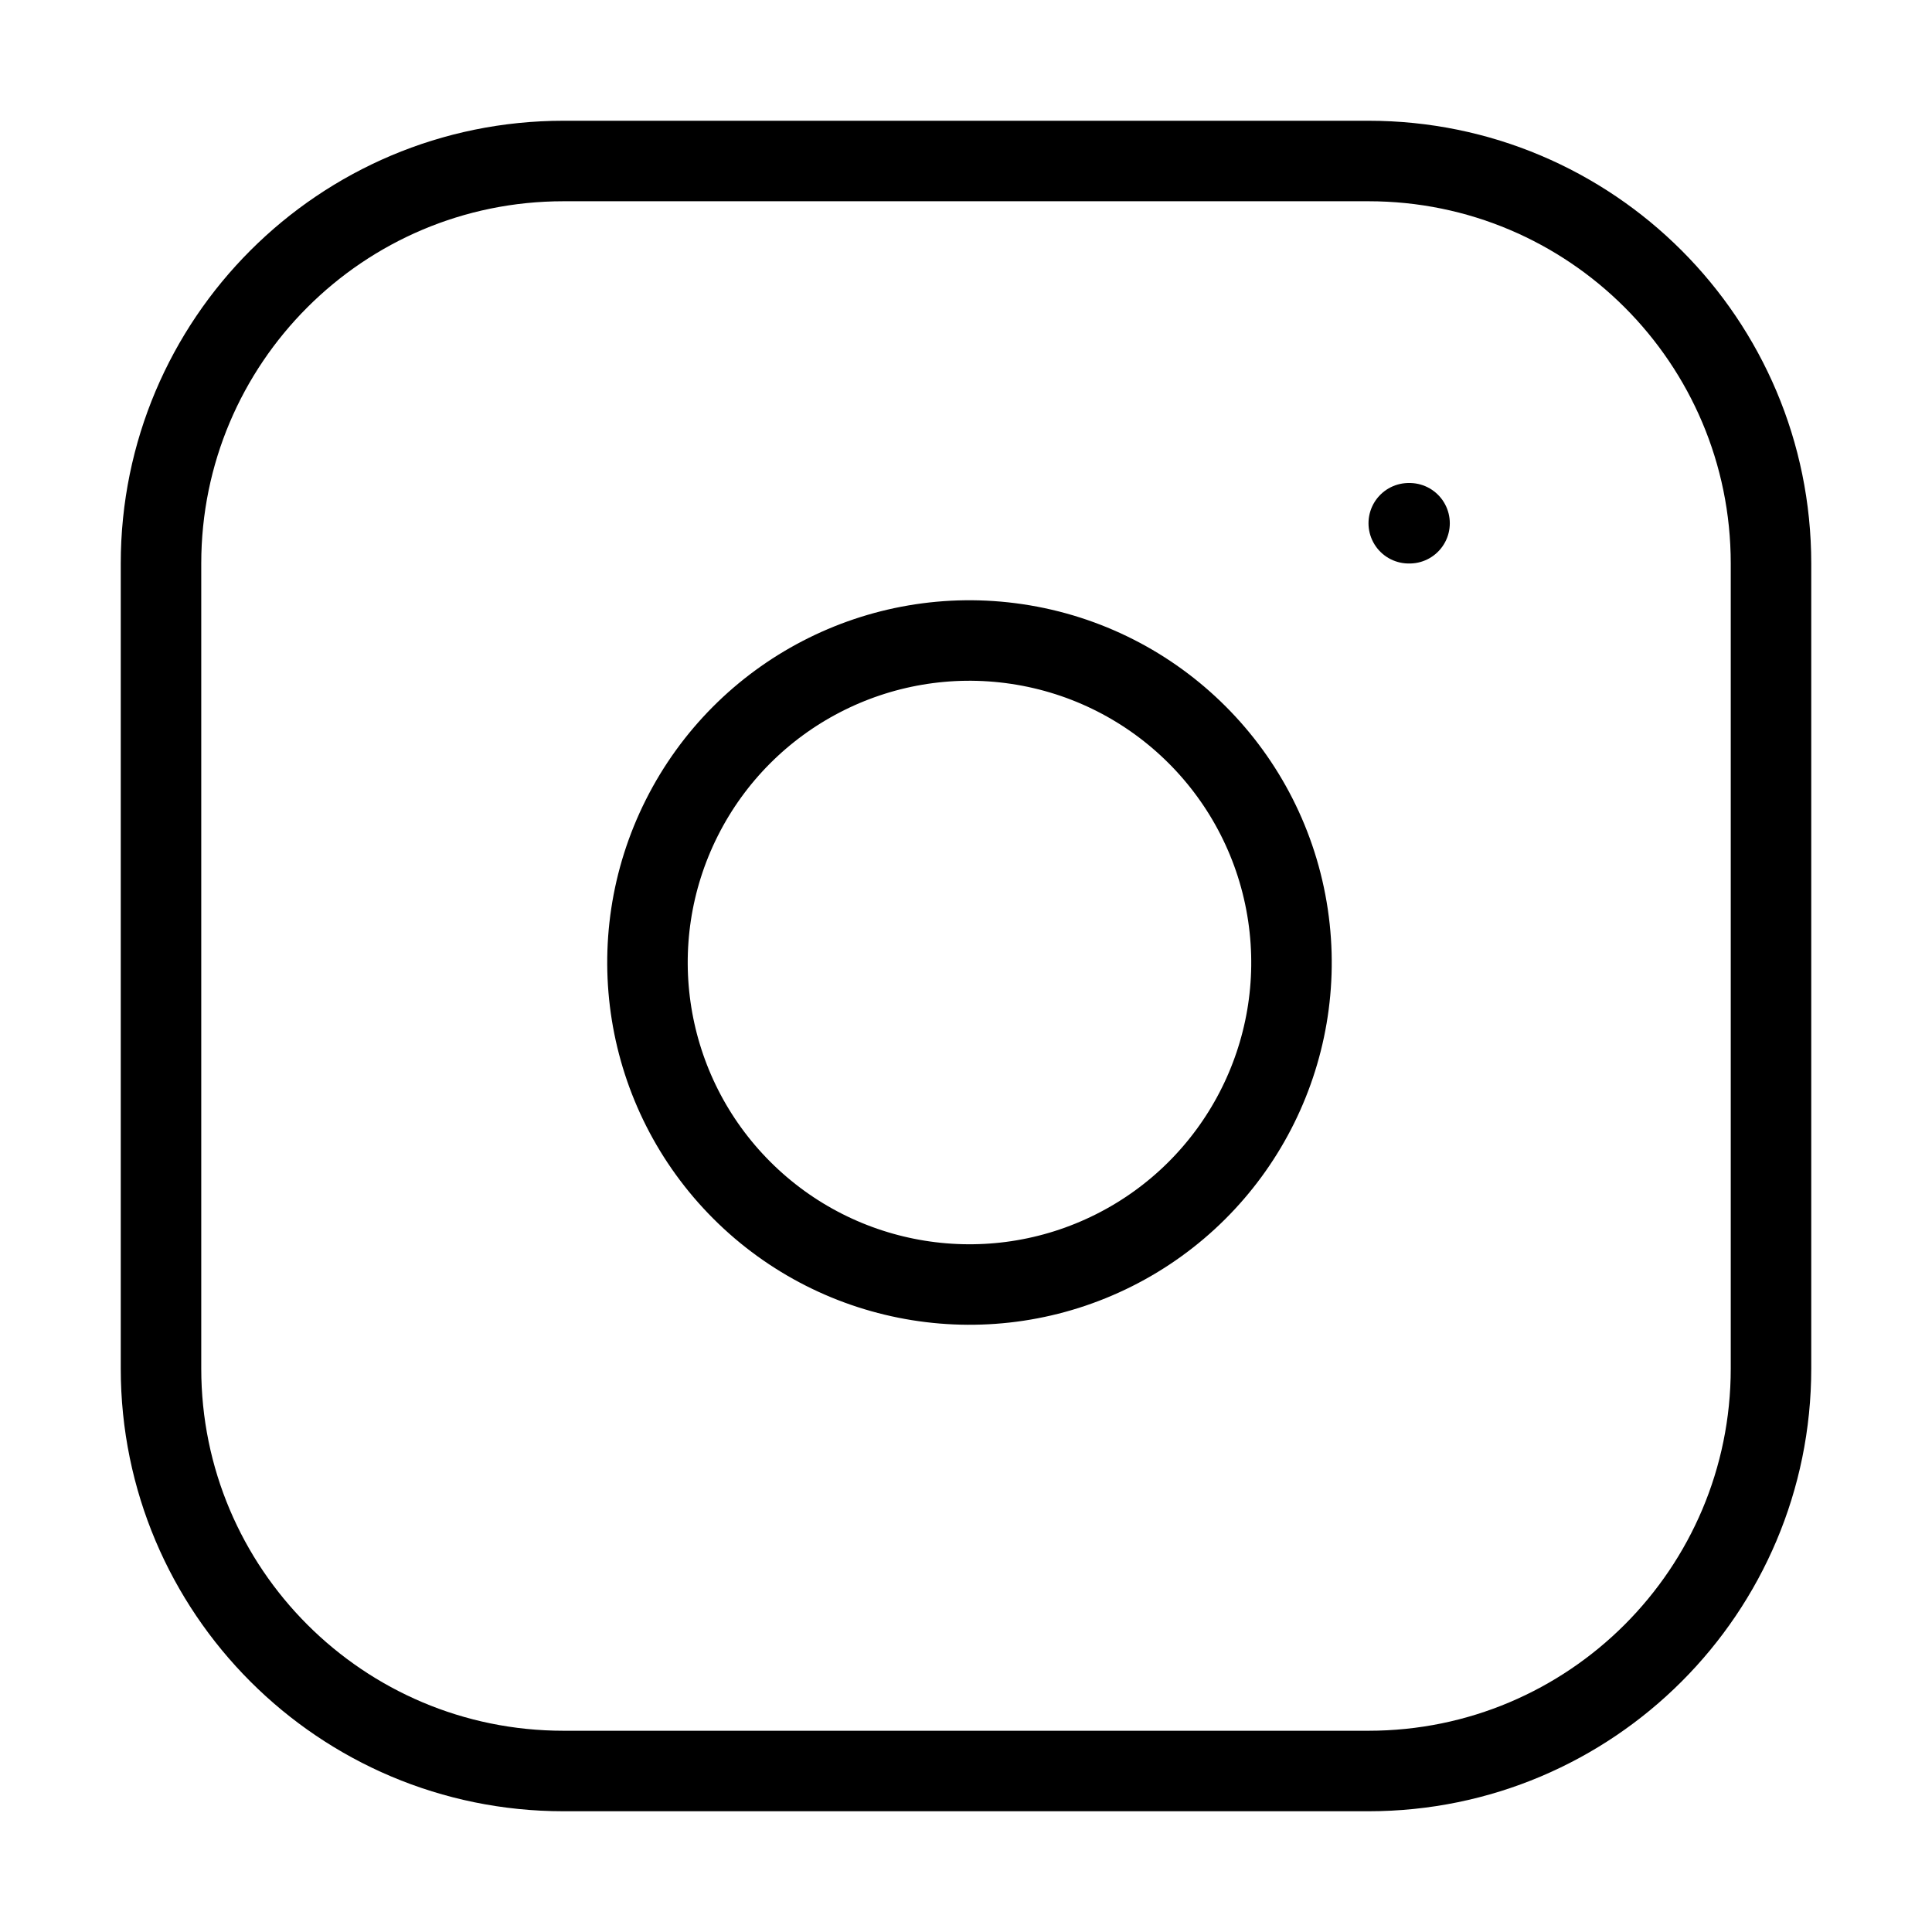
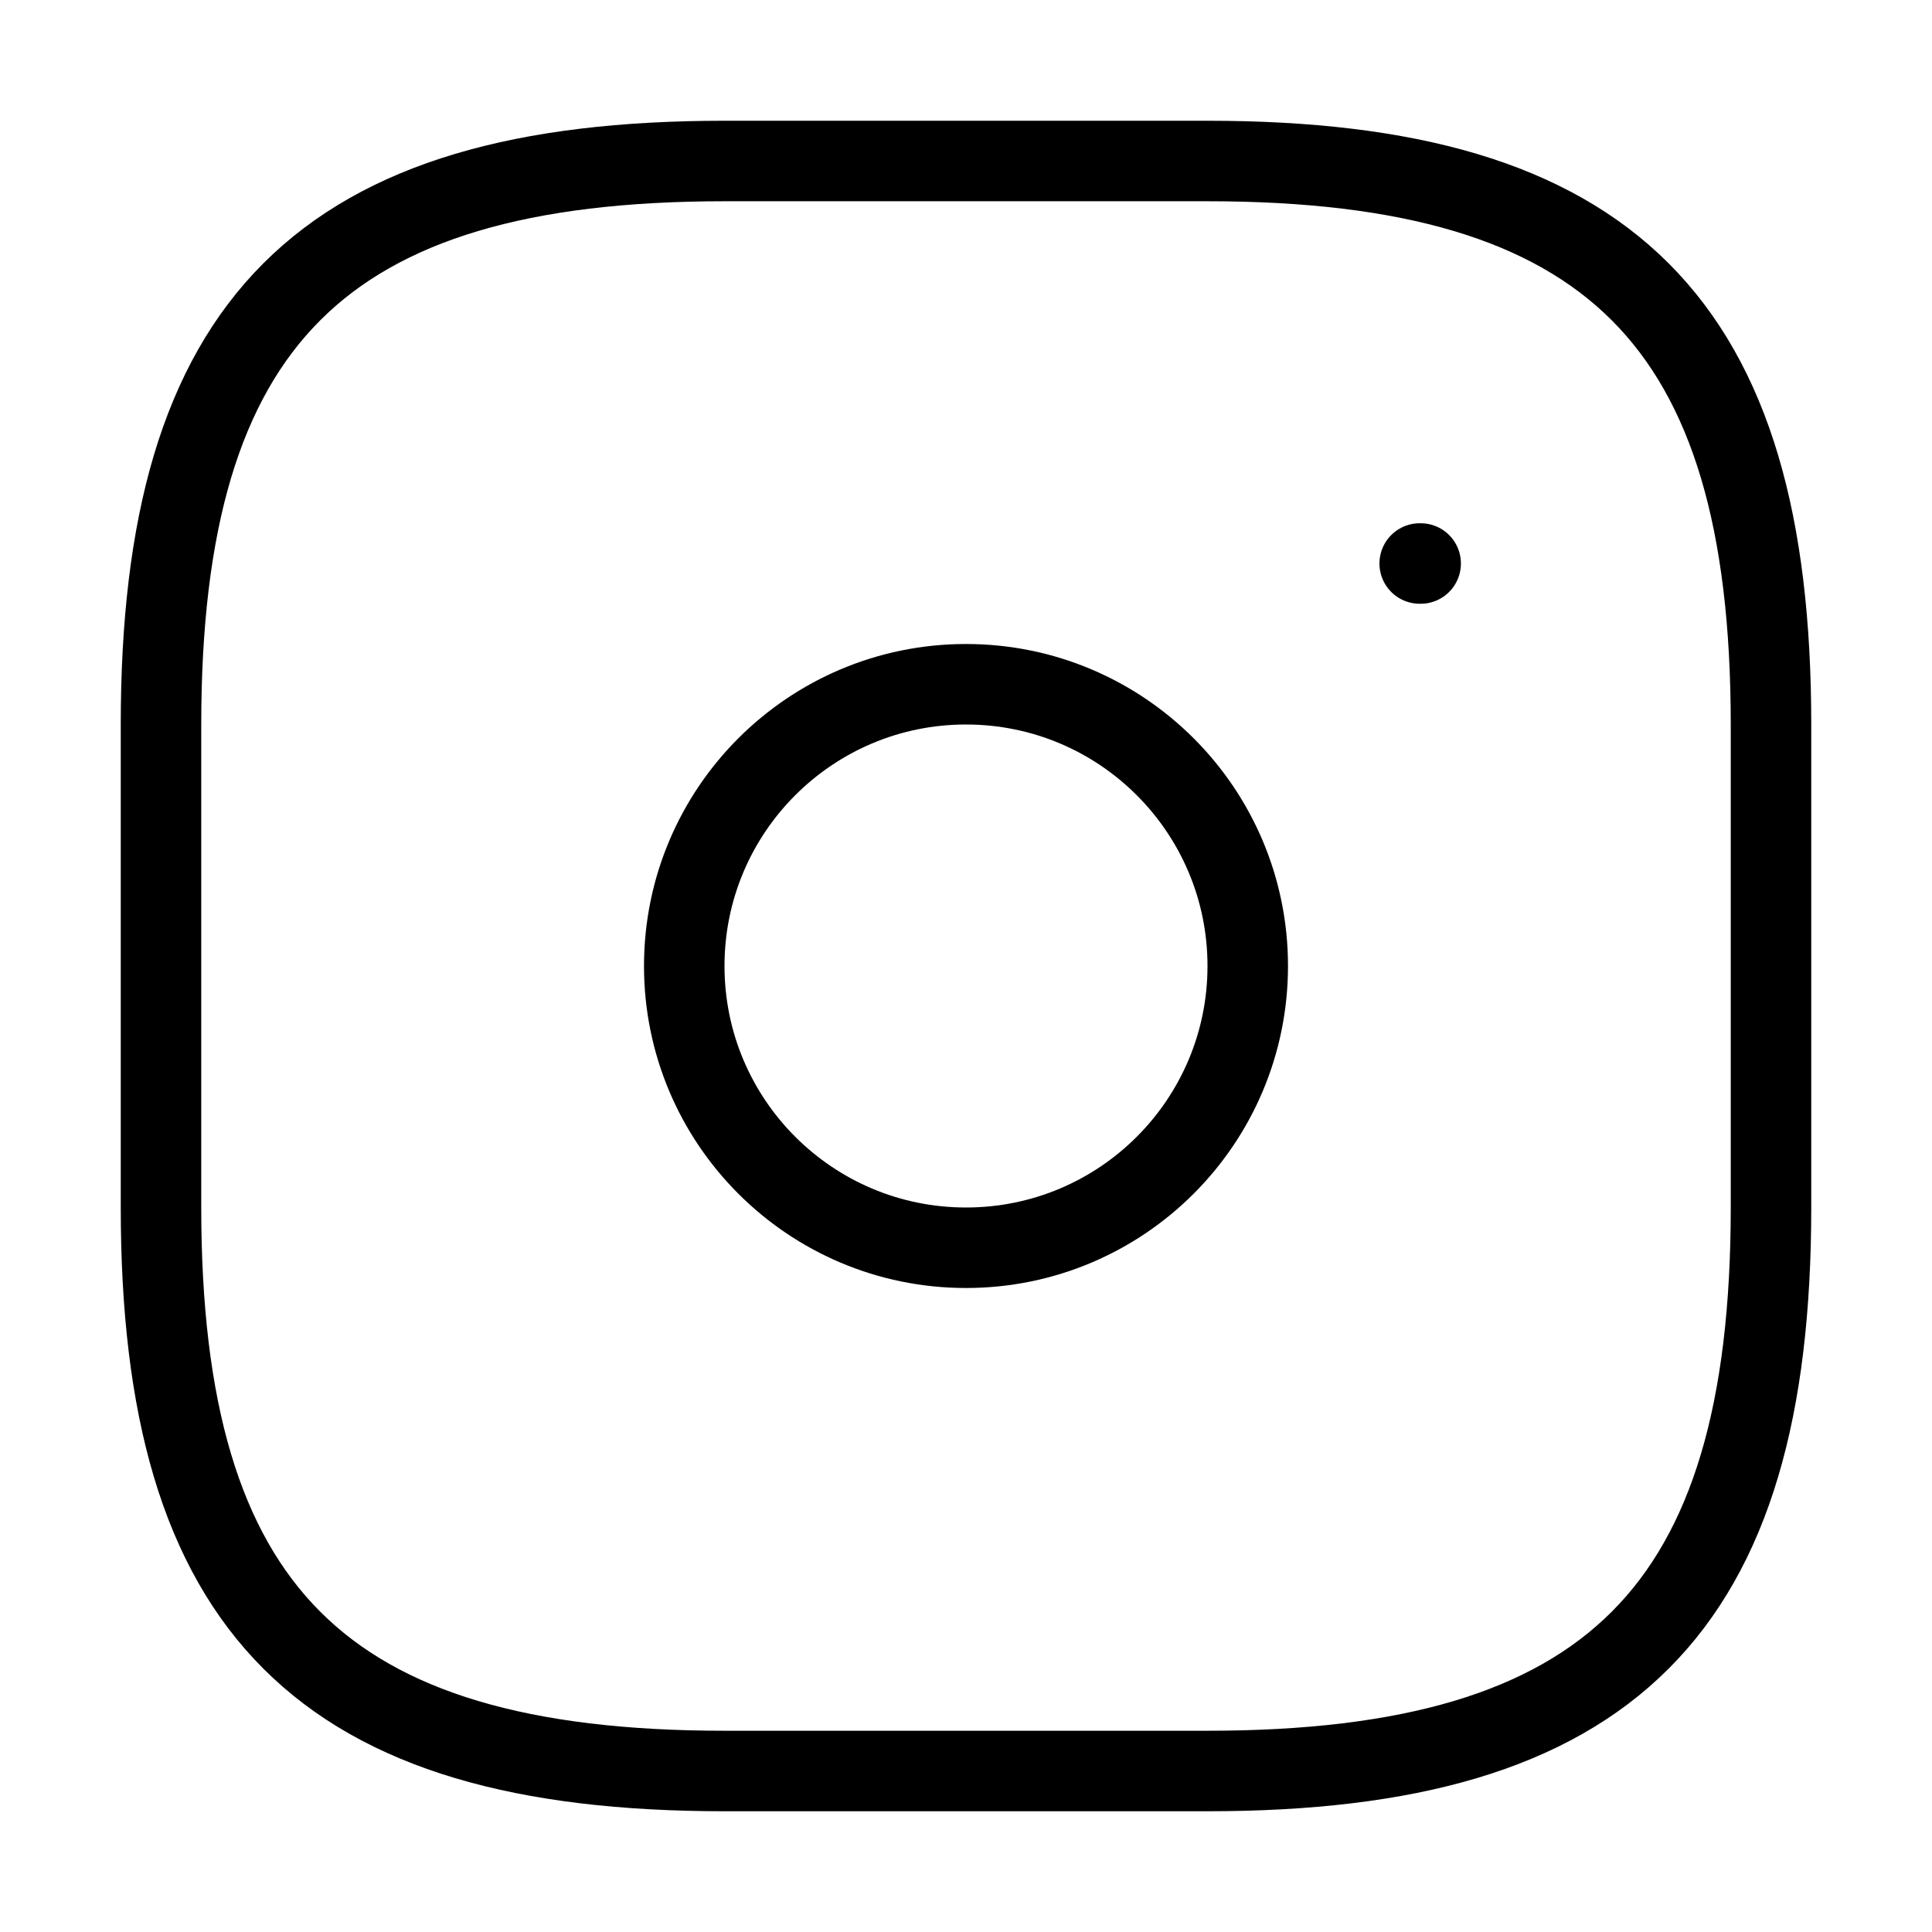
- <svg xmlns="http://www.w3.org/2000/svg" width="32" height="32" viewBox="0 0 24 24" fill="none" stroke="currentColor" stroke-width="1" stroke-linecap="round" stroke-linejoin="round" class="instagram">
-   <rect x="2" y="2" width="20" height="20" rx="5" ry="5" />
-   <path d="M16 11.37A4 4 0 1 1 12.63 8 4 4 0 0 1 16 11.37z" />
-   <line x1="17.5" y1="6.5" x2="17.51" y2="6.5" />
+ <svg xmlns="http://www.w3.org/2000/svg" width="800px" height="800px" viewBox="0 0 24 24" fill="none">
+   <path d="M9 22H15C20 22 22 20 22 15V9C22 4 20 2 15 2H9C4 2 2 4 2 9V15C2 20 4 22 9 22Z" stroke="currentColor" stroke-width="1" stroke-linecap="round" stroke-linejoin="round" />
+   <path d="M12 15.5C13.933 15.5 15.5 13.933 15.5 12C15.5 10.067 13.933 8.5 12 8.5C10.067 8.5 8.5 10.067 8.5 12C8.5 13.933 10.067 15.5 12 15.5Z" stroke="currentColor" stroke-width="1" stroke-linecap="round" stroke-linejoin="round" />
+   <path d="M17.636 7H17.648" stroke="currentColor" stroke-width="1" stroke-linecap="round" stroke-linejoin="round" />
</svg>
